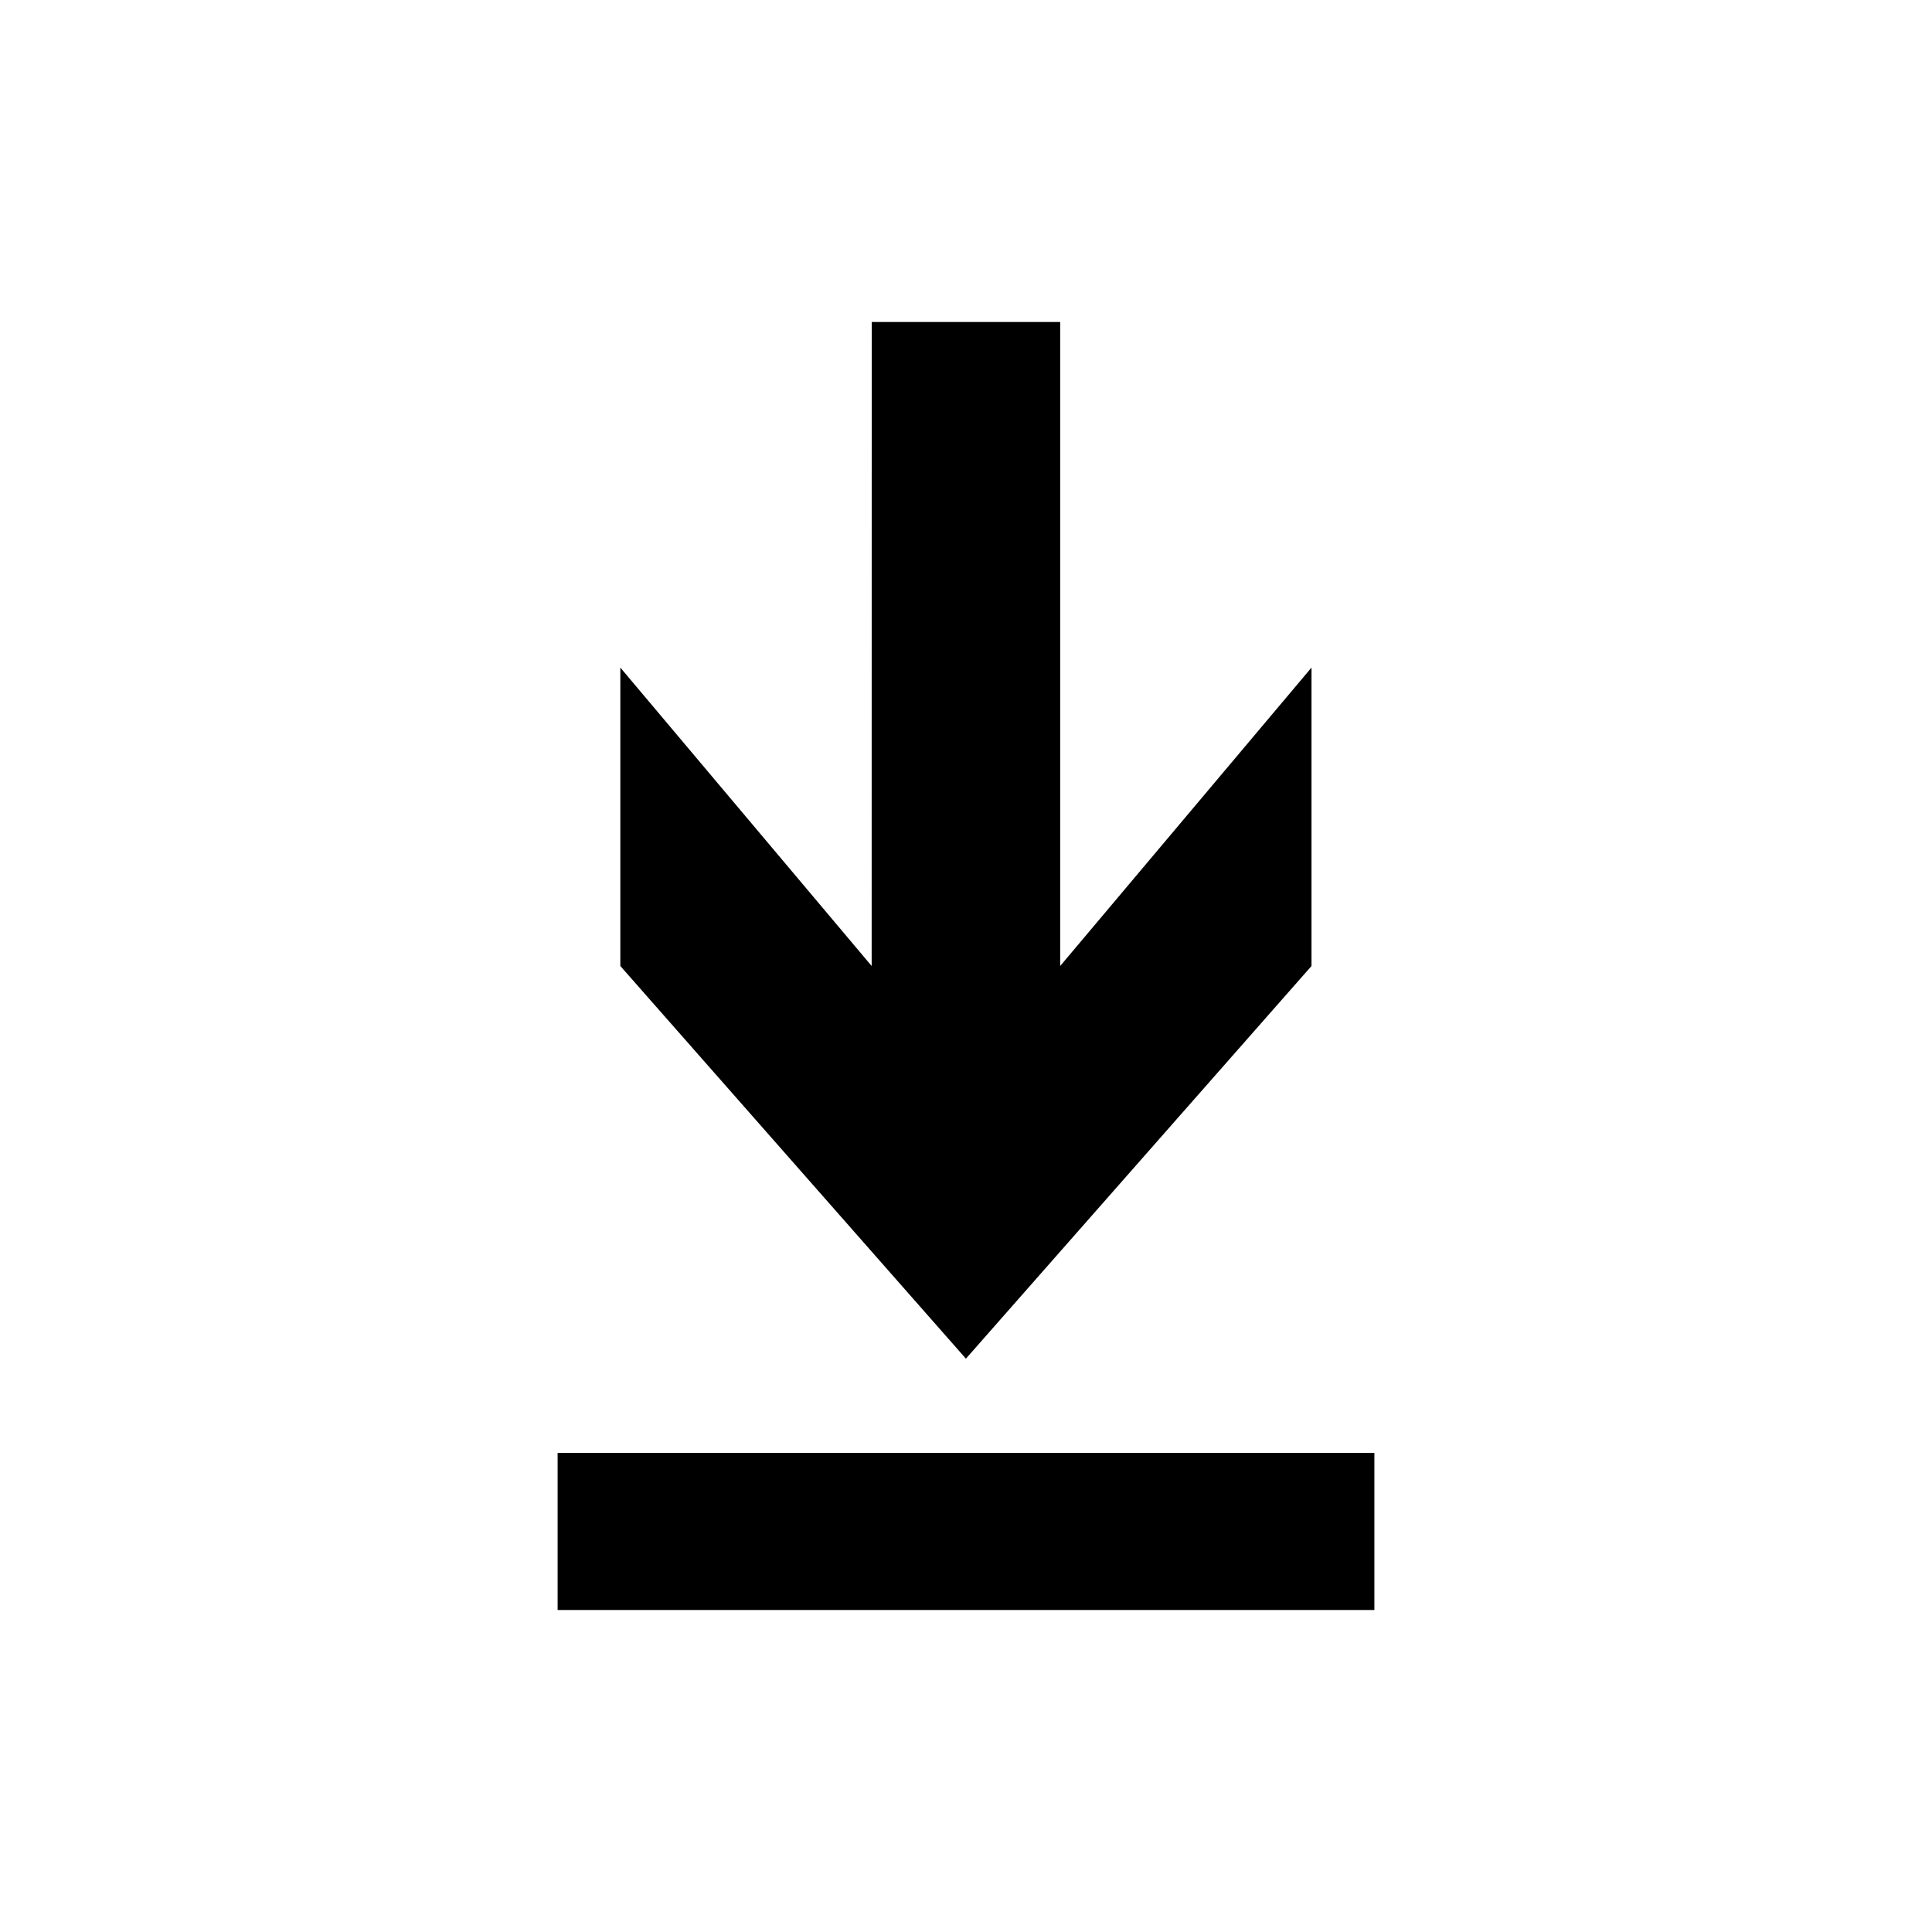
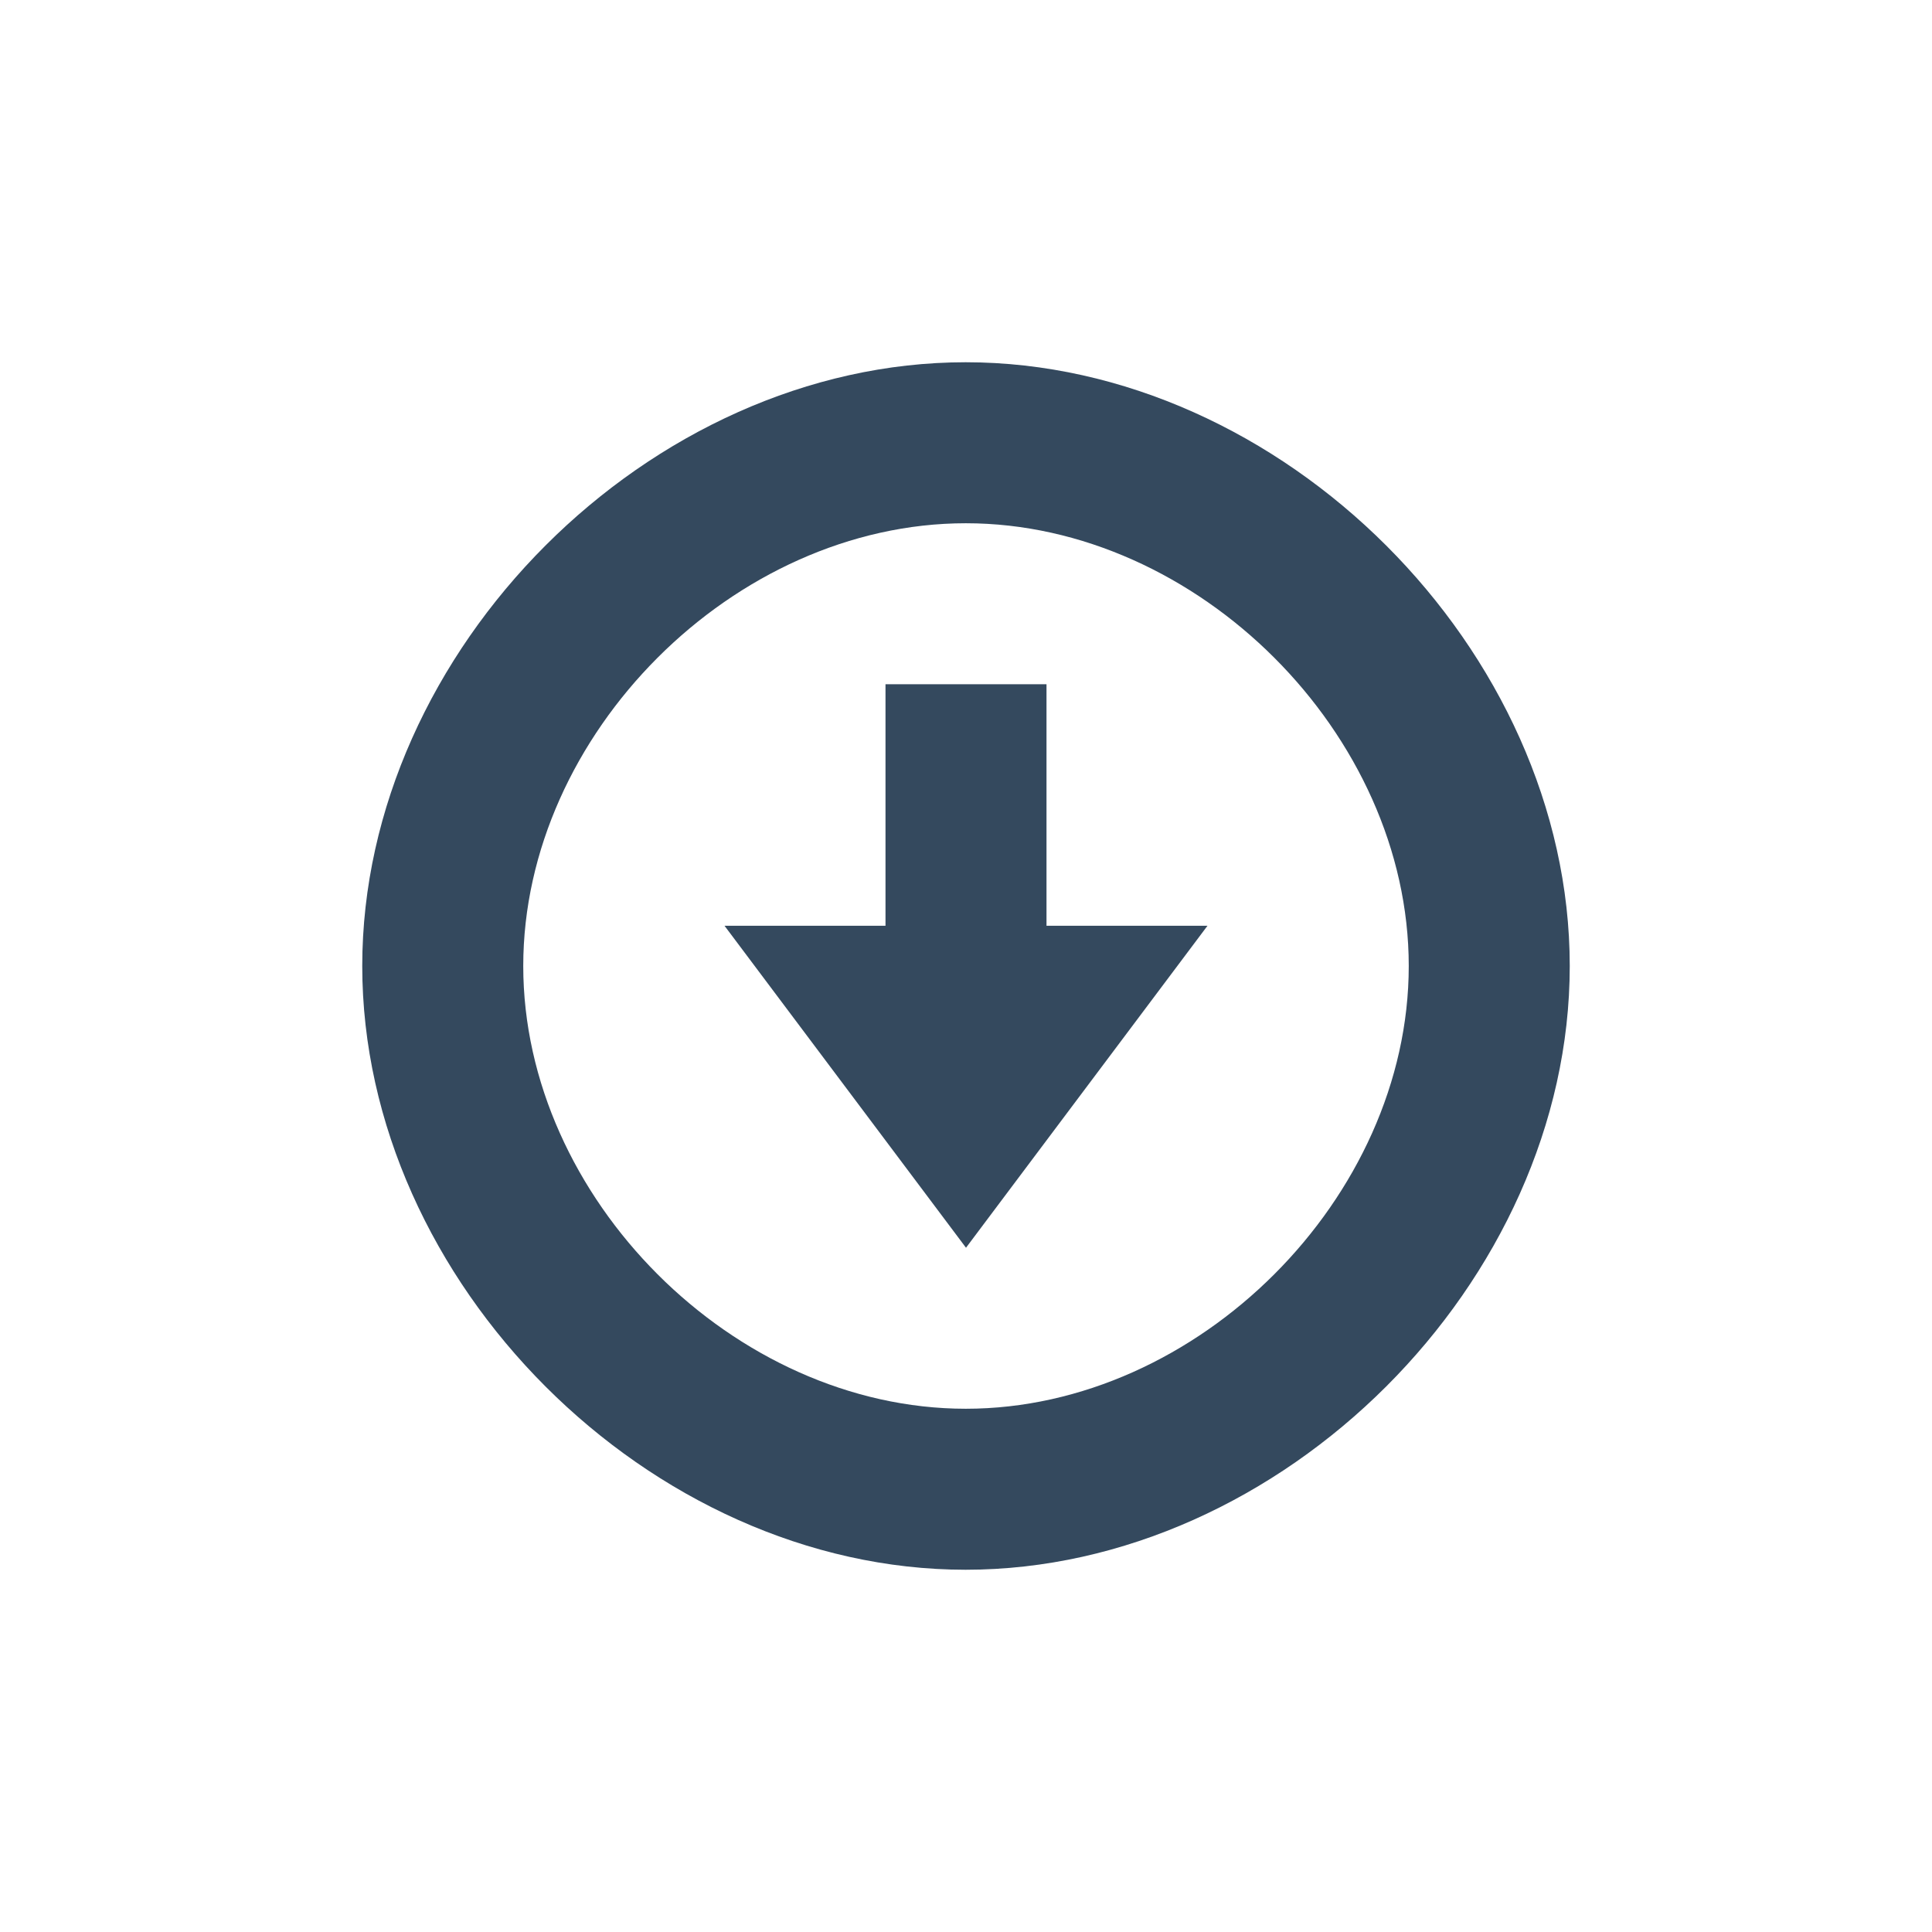
<svg xmlns="http://www.w3.org/2000/svg" width="24" height="24" id="svg2" version="1.1">
  <defs id="defs4" />
  <g id="layer1" transform="translate(0,-1028.362)">
-     <path id="path813" d="m 6.927,1046.411 10.146,0 0,1.951 -10.146,0 L 6.927,1046.411 z m 3.902,-14.049 2.341,0 0,8 3.122,-3.707 0,3.707 -4.293,4.878 -4.293,-4.878 0,-3.707 3.122,3.707 L 10.829,1032.362 Z" style="fill:#000000;fill-opacity:1;stroke-width:0.2;stroke-linejoin:round" />
+     <rect style="fill:none;stroke:none" id="rect3260" width="15" height="15" x="4.5" y="1032.862" />
+     <path style="fill:#34495e;fill-opacity:1;fill-rule:evenodd;stroke:none" d="M 11.996 4.5 C 8.069 4.5 4.5 8.073 4.5 12 C 4.5 15.927 8.069 19.5 11.996 19.5 C 15.923 19.5 19.5 15.927 19.5 12 C 19.5 8.073 15.923 4.5 11.996 4.5 z M 11.998 6.5 C 14.878 6.5 17.5 9.12 17.5 12 C 17.5 14.88 14.878 17.5 11.998 17.5 C 9.118 17.5 6.5 14.88 6.5 12 C 6.5 9.12 9.118 6.5 11.998 6.5 z " transform="translate(0,1028.362)" id="path3276" />
+     <path style="fill:none;fill-opacity:1;fill-rule:evenodd;stroke:none" id="path3272" d="m 13,1046.862 a 1.001,1 0 1 1 0,0 1.001,1 0 1 1 0,0 z" />
+     <path d="m 13,1033.862 a 1.001,1 0 1 1 0,0 1.001,1 0 1 1 0,0 z" id="path3274" style="fill:none;fill-opacity:1;fill-rule:evenodd;stroke:none" />
+     <path style="fill:#34495e;fill-opacity:1;fill-rule:evenodd;stroke:none" d="M 11 8.5 L 11 11.5 L 9 11.5 L 12 15.5 L 15 11.5 L 13 11.5 L 13 8.5 L 11 8.5 z " transform="translate(0,1028.362)" id="rect3281" />
+     <path style="fill:none;fill-opacity:1;fill-rule:evenodd;stroke:none" id="path3283" d="m 13,1035.862 a 1.001,1 0 1 1 0,0 1.001,1 0 1 1 0,0 z" />
+     <path d="m 13,1044.862 a 1.001,1 0 1 1 0,0 1.001,1 0 1 1 0,0 z" id="path3287" style="fill:none;fill-opacity:1;fill-rule:evenodd;stroke:none" />
  </g>
</svg>
